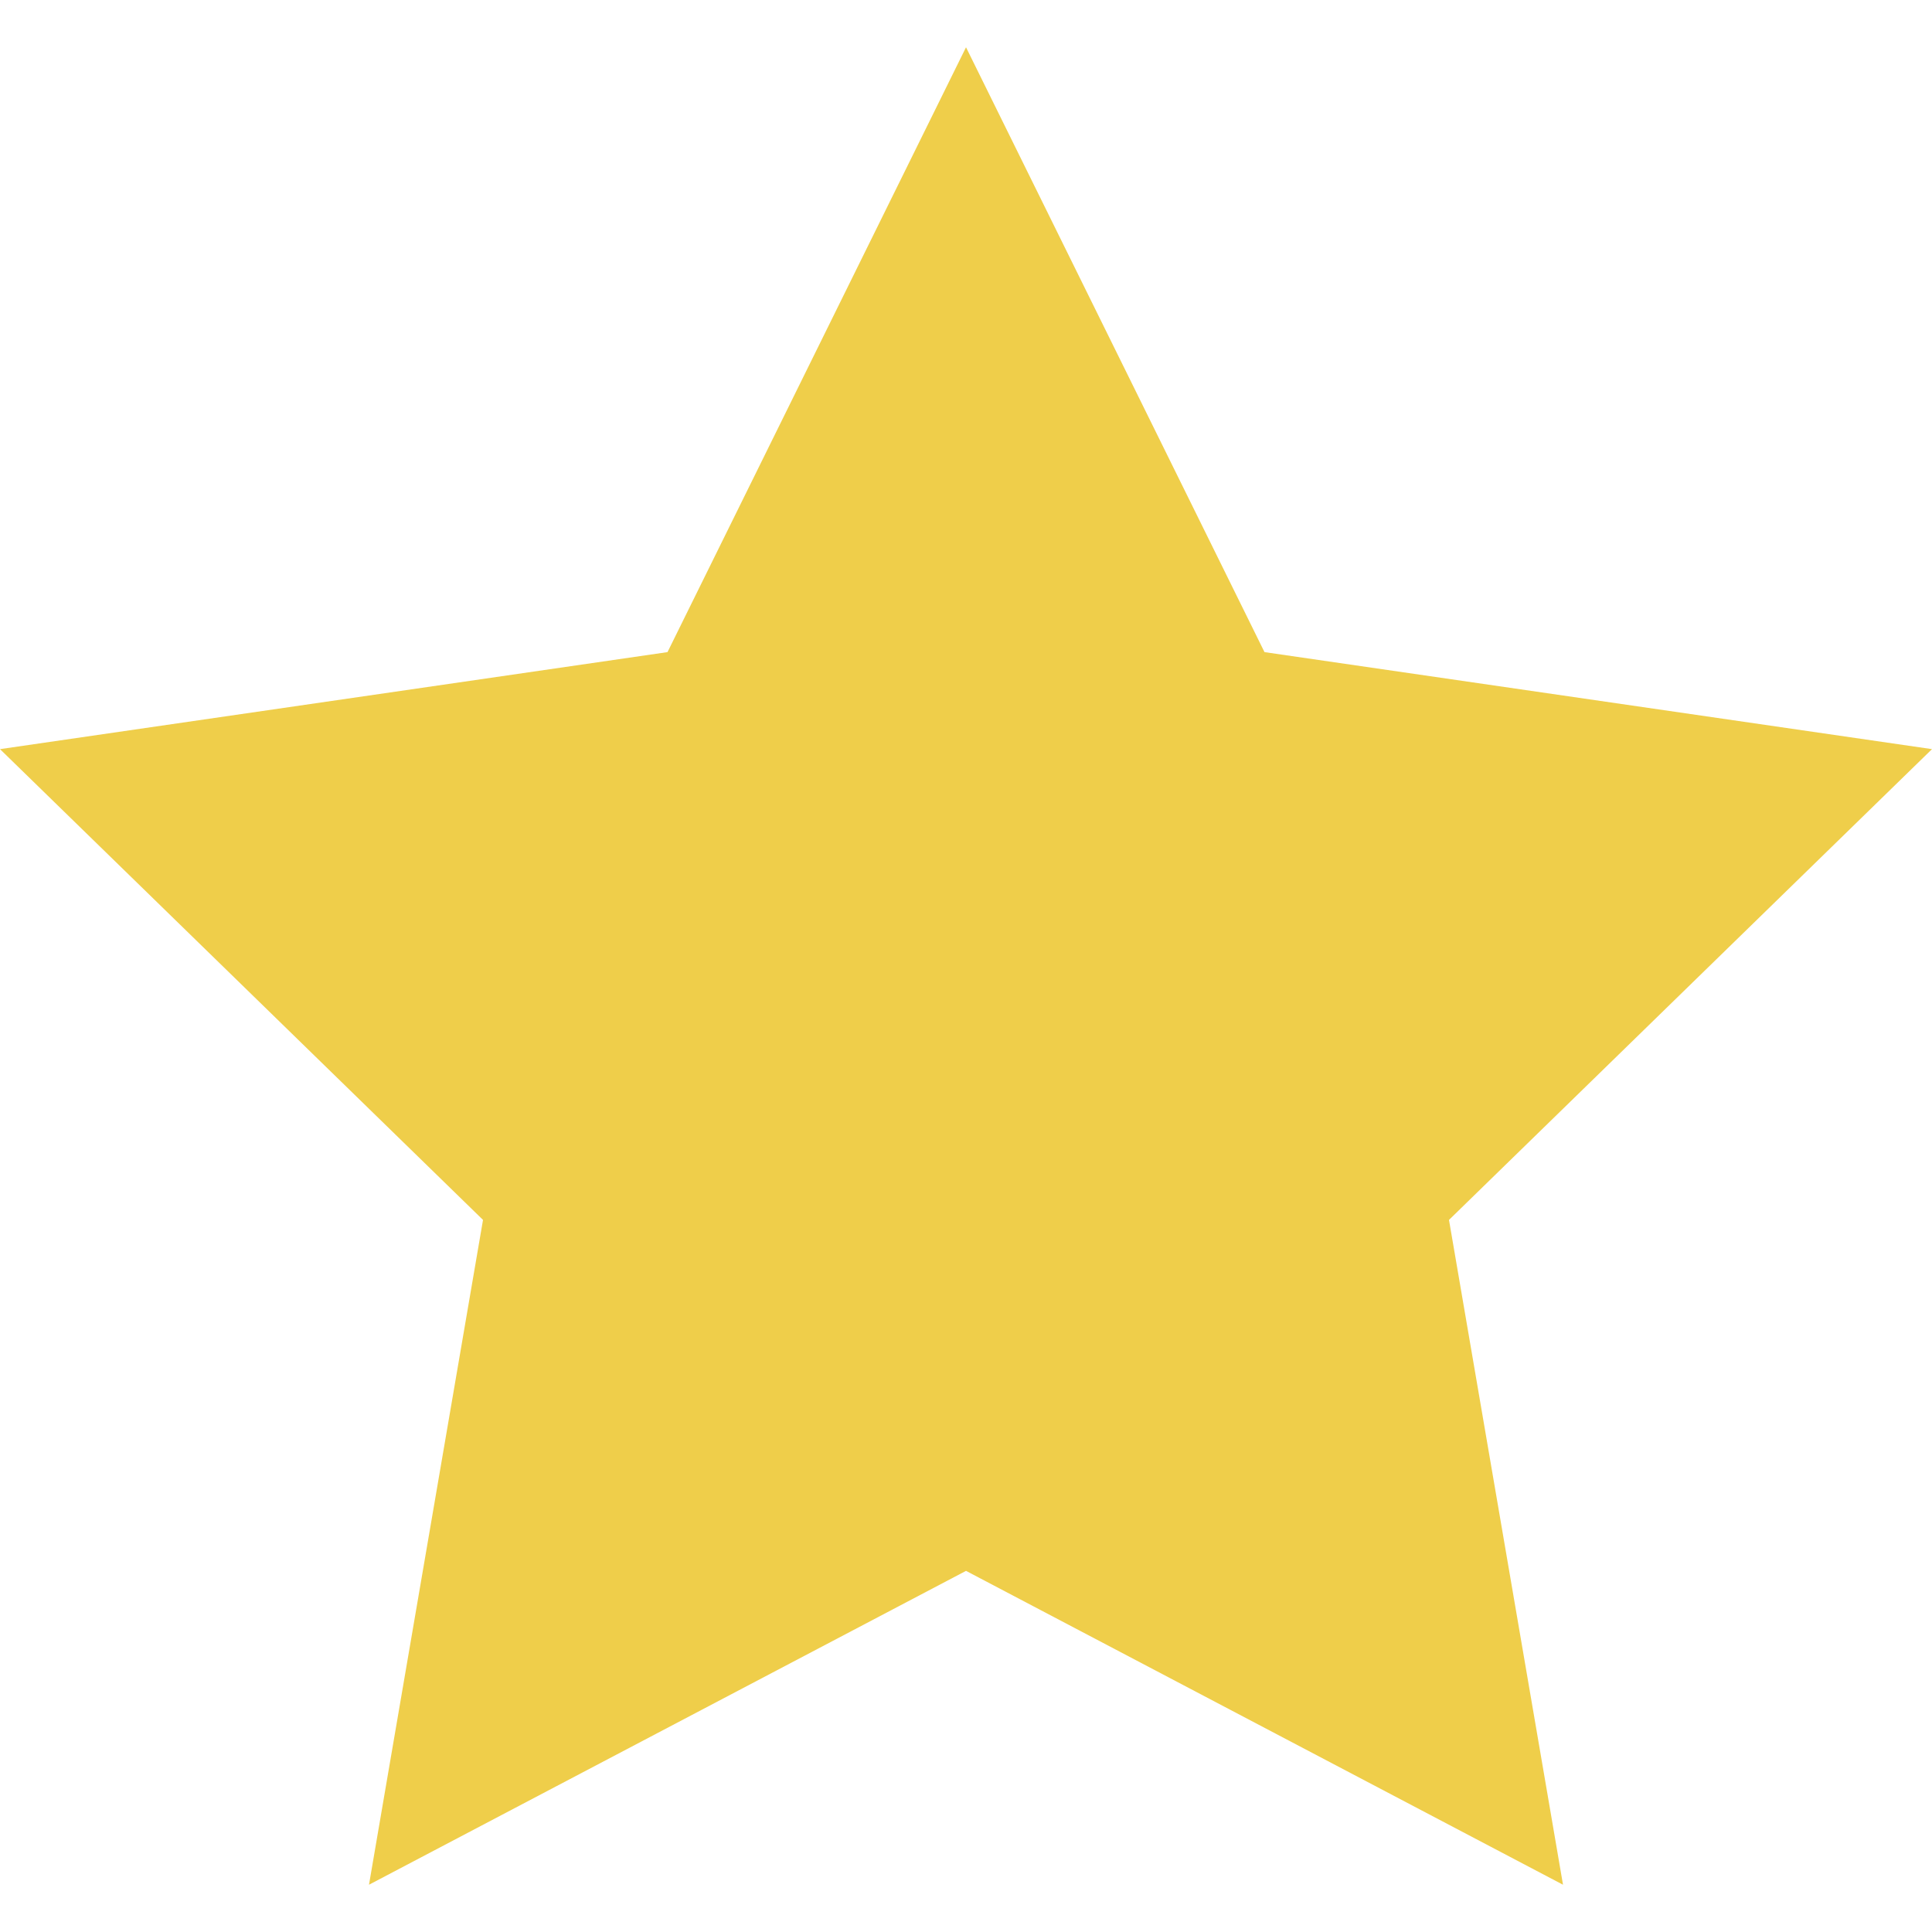
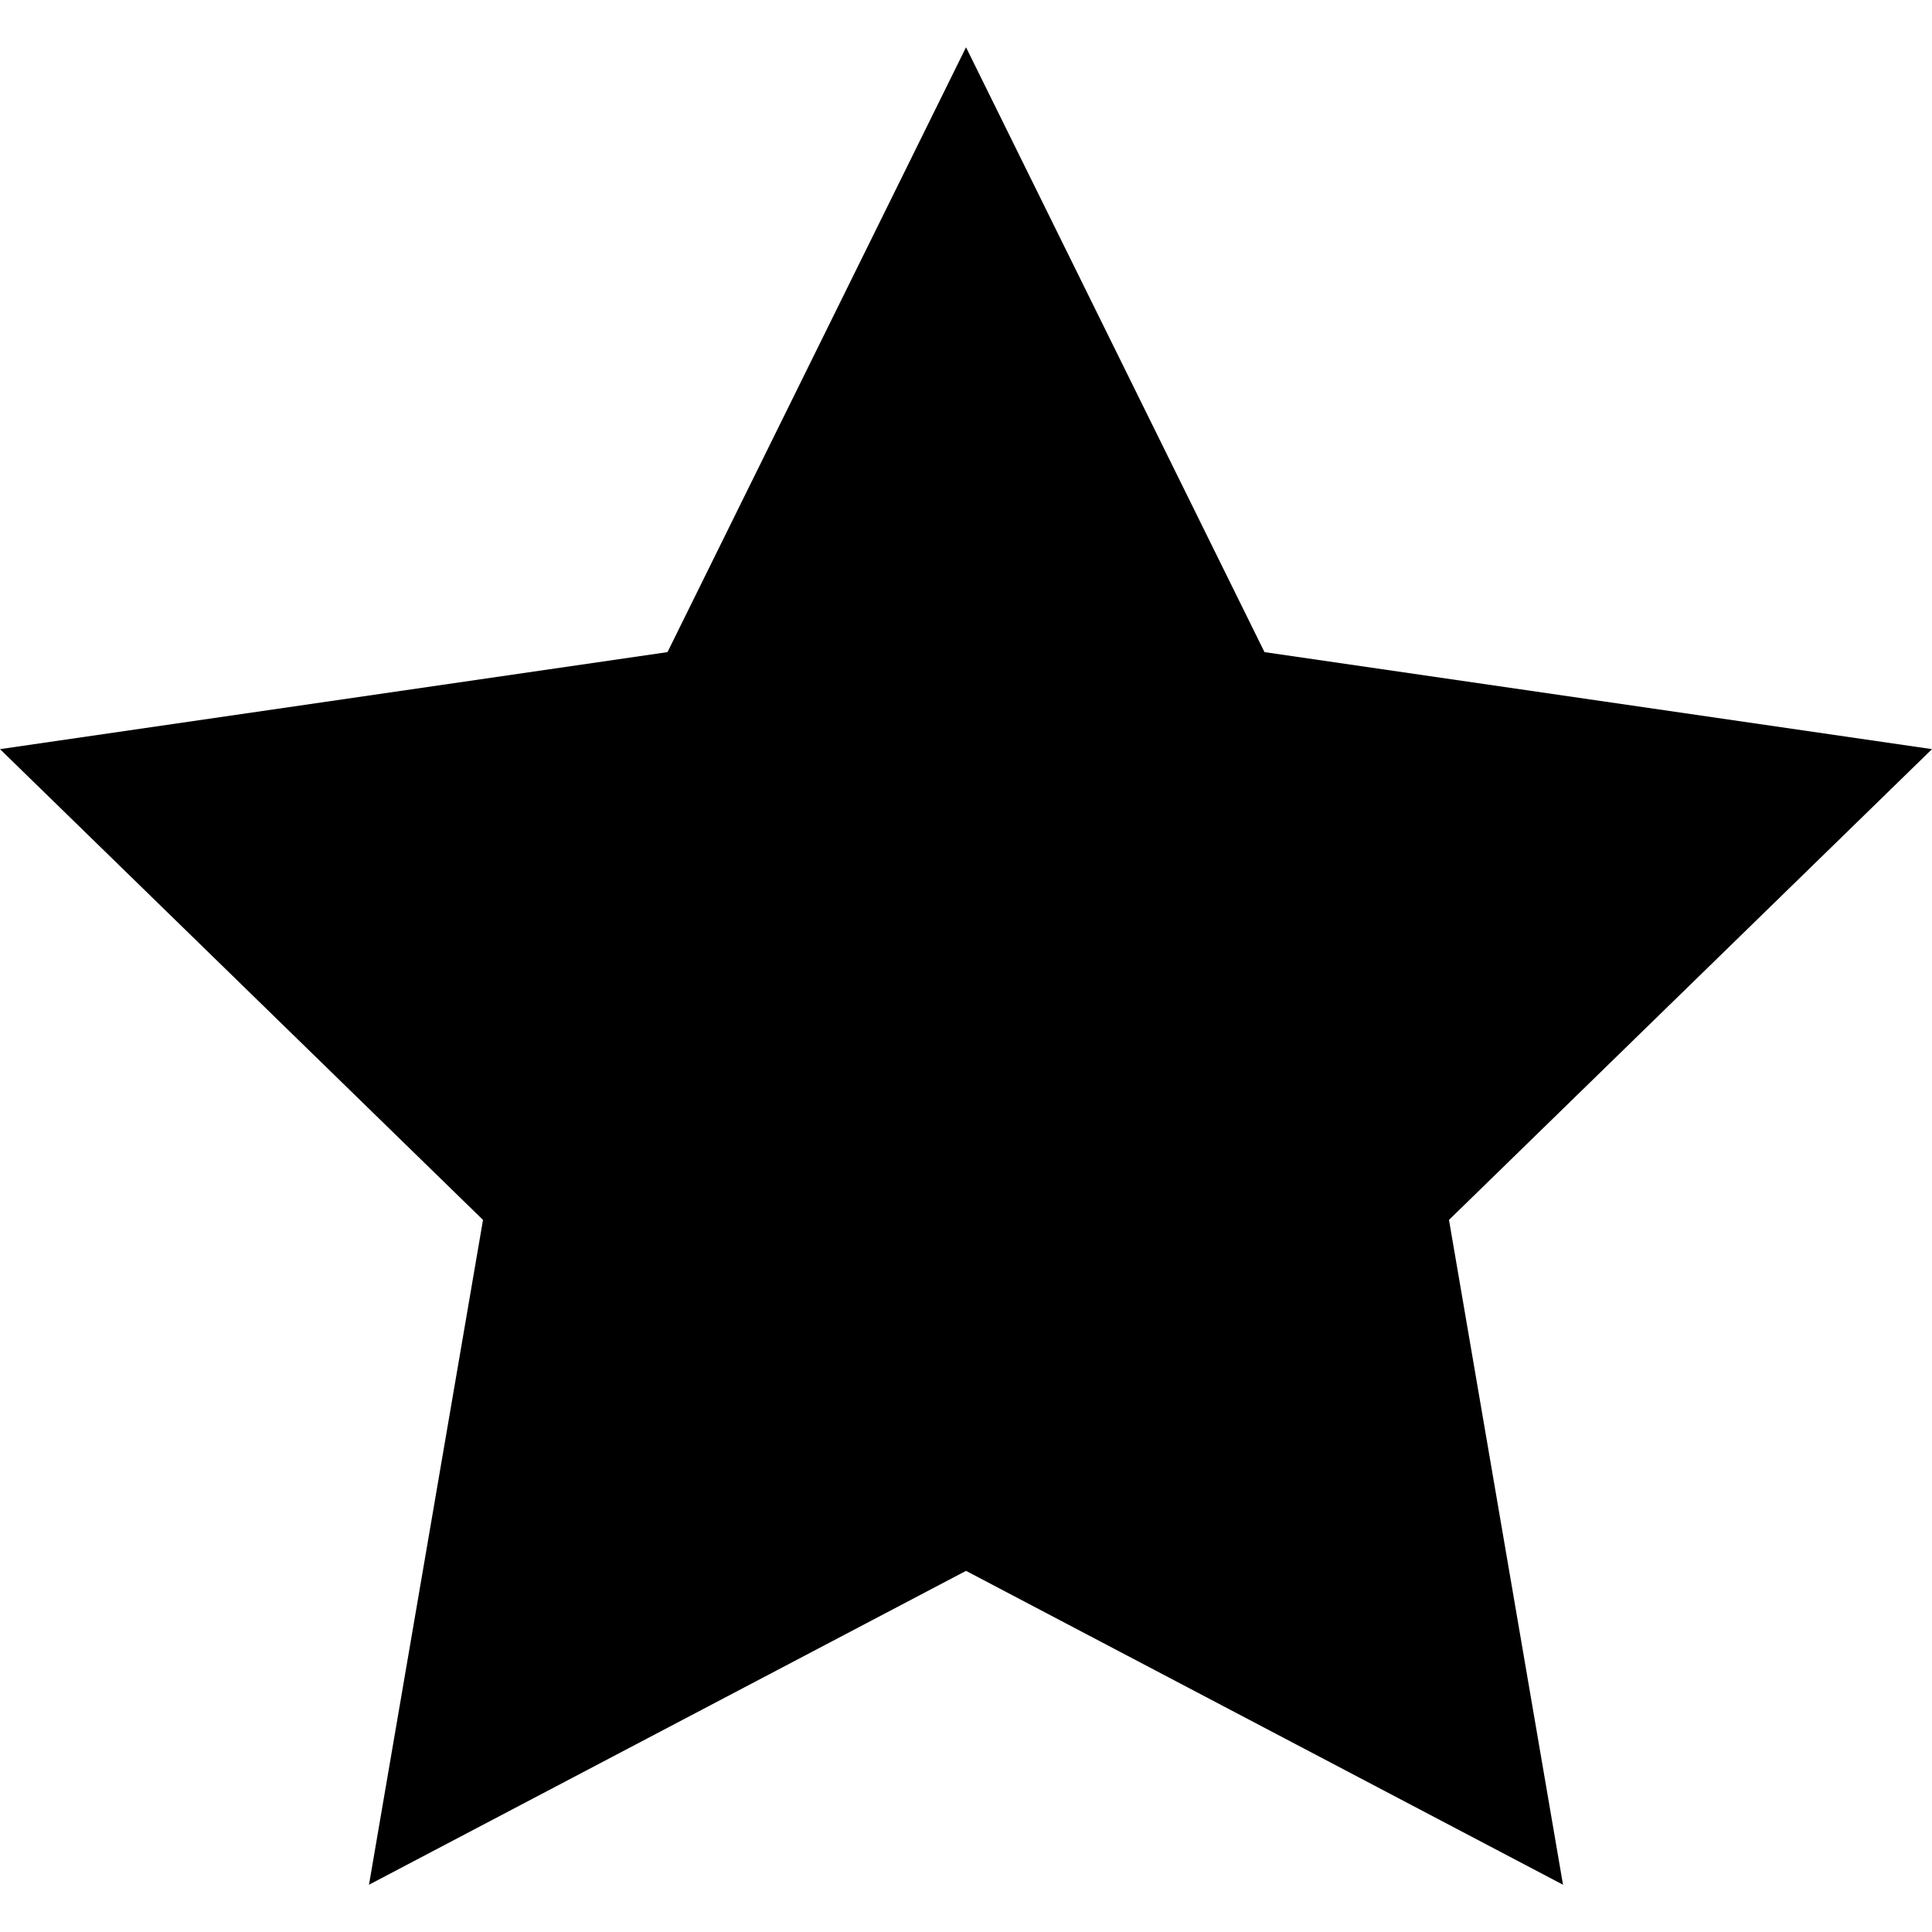
<svg xmlns="http://www.w3.org/2000/svg" version="1.1" id="Capa_1" x="0px" y="0px" viewBox="0 0 53.867 53.867" style="enable-background:new 0 0 53.867 53.867;" xml:space="preserve">
-   <polygon style="fill:#EFCE4A;" points="26.934,1.318 35.256,18.182 53.867,20.887 40.4,34.013 43.579,52.549 26.934,43.798   10.288,52.549 13.467,34.013 0,20.887 18.611,18.182 " />
+   <polygon style="fill:#fffff;" points="26.934,1.318 35.256,18.182 53.867,20.887 40.4,34.013 43.579,52.549 26.934,43.798   10.288,52.549 13.467,34.013 0,20.887 18.611,18.182 " />
  <g>
</g>
  <g>
</g>
  <g>
</g>
  <g>
</g>
  <g>
</g>
  <g>
</g>
  <g>
</g>
  <g>
</g>
  <g>
</g>
  <g>
</g>
  <g>
</g>
  <g>
</g>
  <g>
</g>
  <g>
</g>
  <g>
</g>
</svg>
